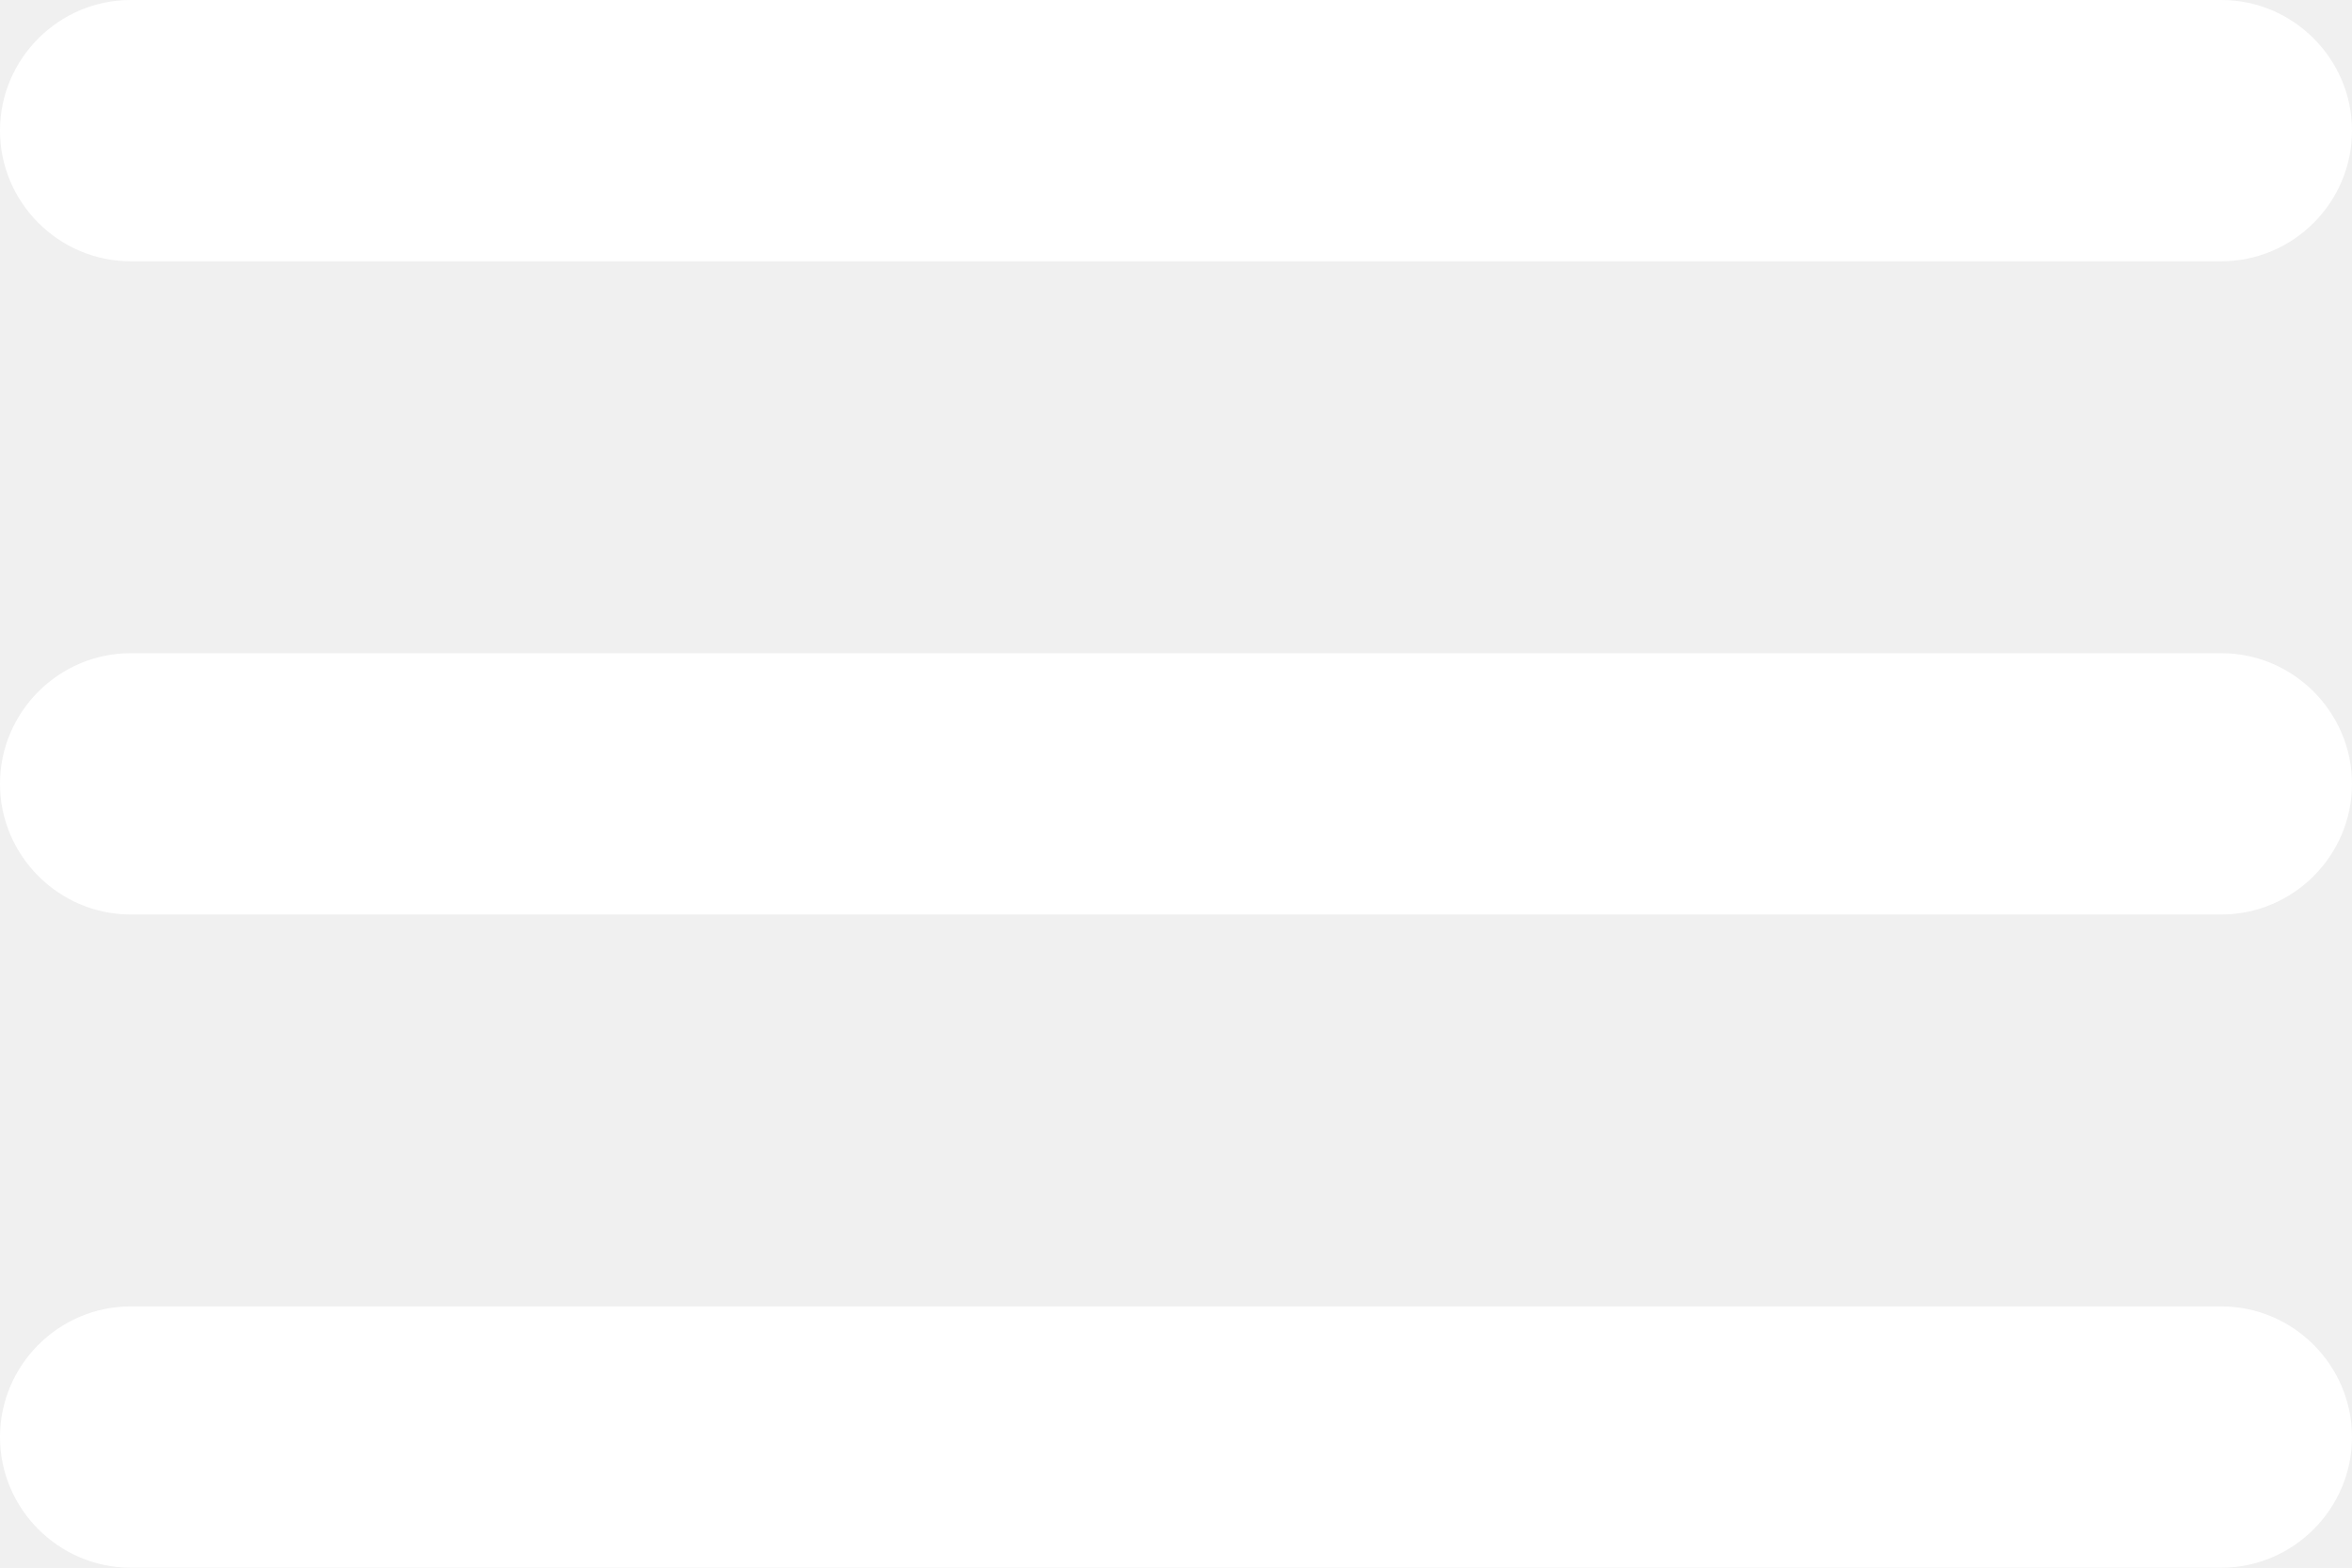
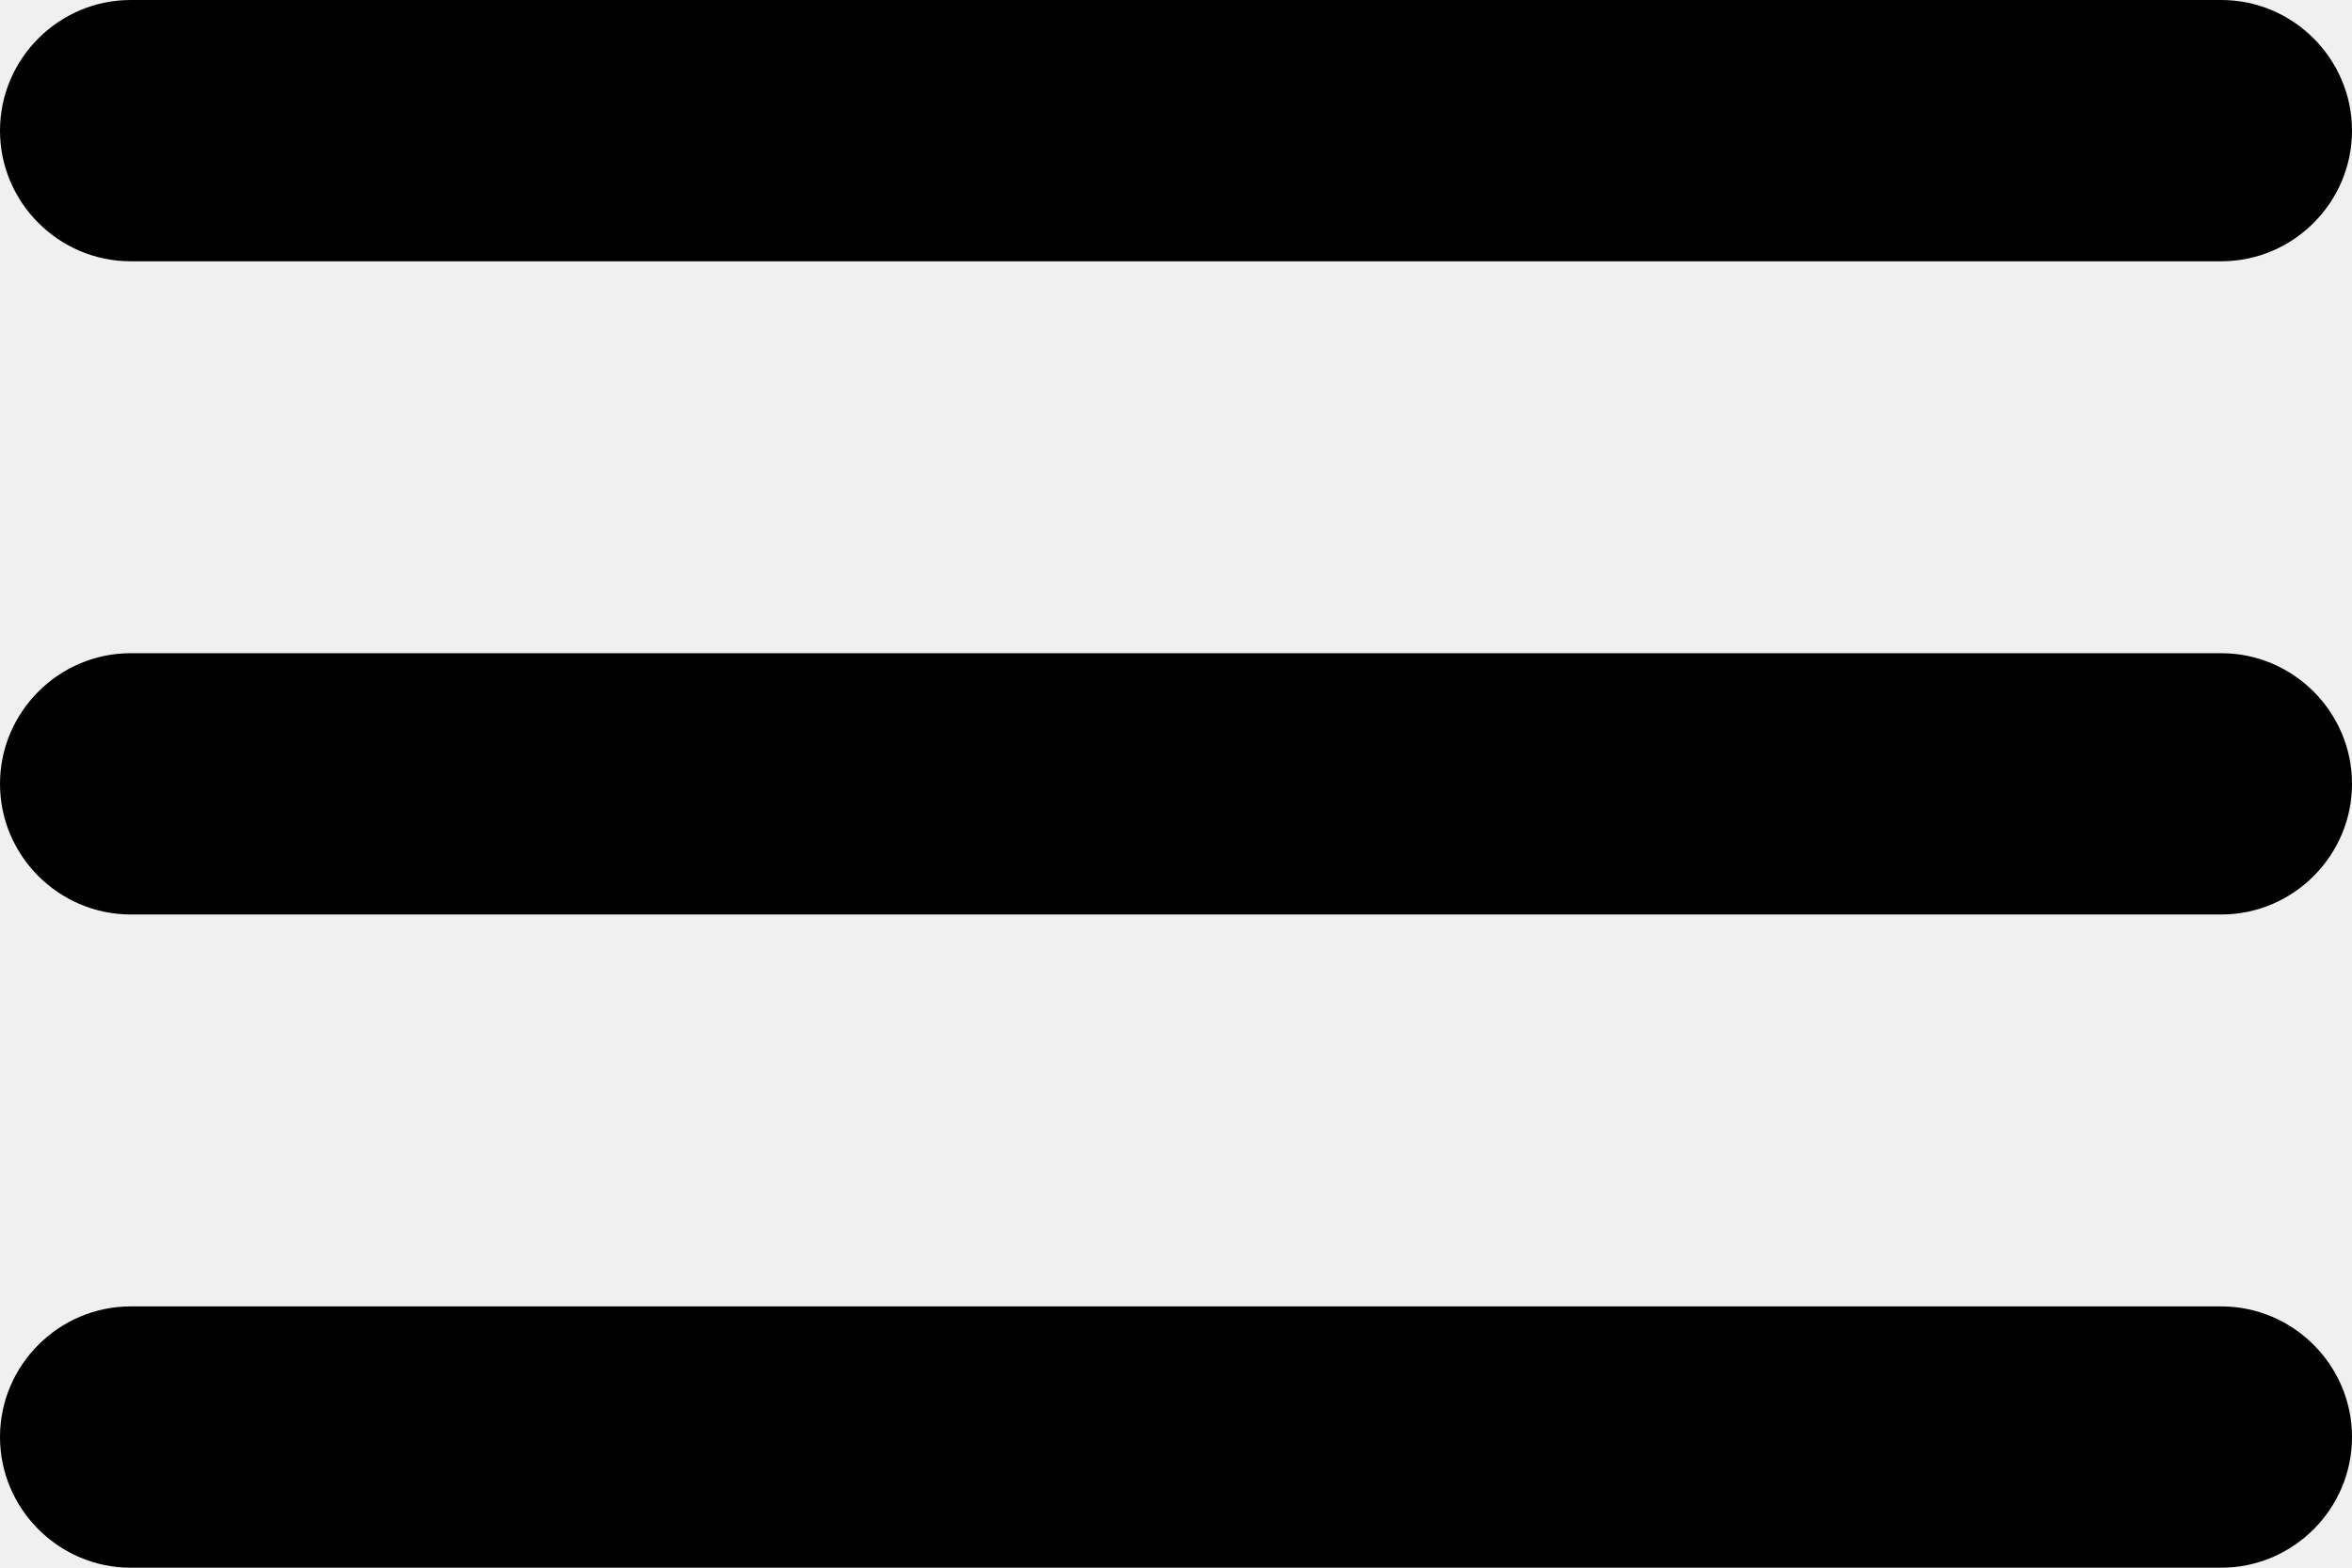
- <svg xmlns="http://www.w3.org/2000/svg" width="18" height="12" viewBox="0 0 18 12" fill="none">
-   <path fill-rule="evenodd" clip-rule="evenodd" d="M1 2C0.45 2 0 1.55 0 1C0 0.45 0.45 0 1 0H17C17.55 0 18 0.45 18 1C18 1.55 17.55 2 17 2H1ZM1 7H17C17.55 7 18 6.55 18 6C18 5.45 17.55 5 17 5H1C0.45 5 0 5.45 0 6C0 6.55 0.45 7 1 7ZM1 12H17C17.55 12 18 11.55 18 11C18 10.45 17.55 10 17 10H1C0.45 10 0 10.45 0 11C0 11.55 0.45 12 1 12Z" fill="white" />
+ <svg xmlns="http://www.w3.org/2000/svg" width="18" height="12" viewBox="0 0 18 12">
+   <path fill-rule="evenodd" clip-rule="evenodd" d="M1 2C0.45 2 0 1.55 0 1C0 0.45 0.45 0 1 0H17C17.55 0 18 0.45 18 1C18 1.55 17.55 2 17 2H1ZM1 7H17C17.55 7 18 6.55 18 6C18 5.45 17.55 5 17 5H1C0.45 5 0 5.45 0 6C0 6.55 0.45 7 1 7ZM1 12H17C17.55 12 18 11.55 18 11C18 10.45 17.55 10 17 10H1C0.45 10 0 10.45 0 11C0 11.55 0.45 12 1 12Z" />
</svg>
